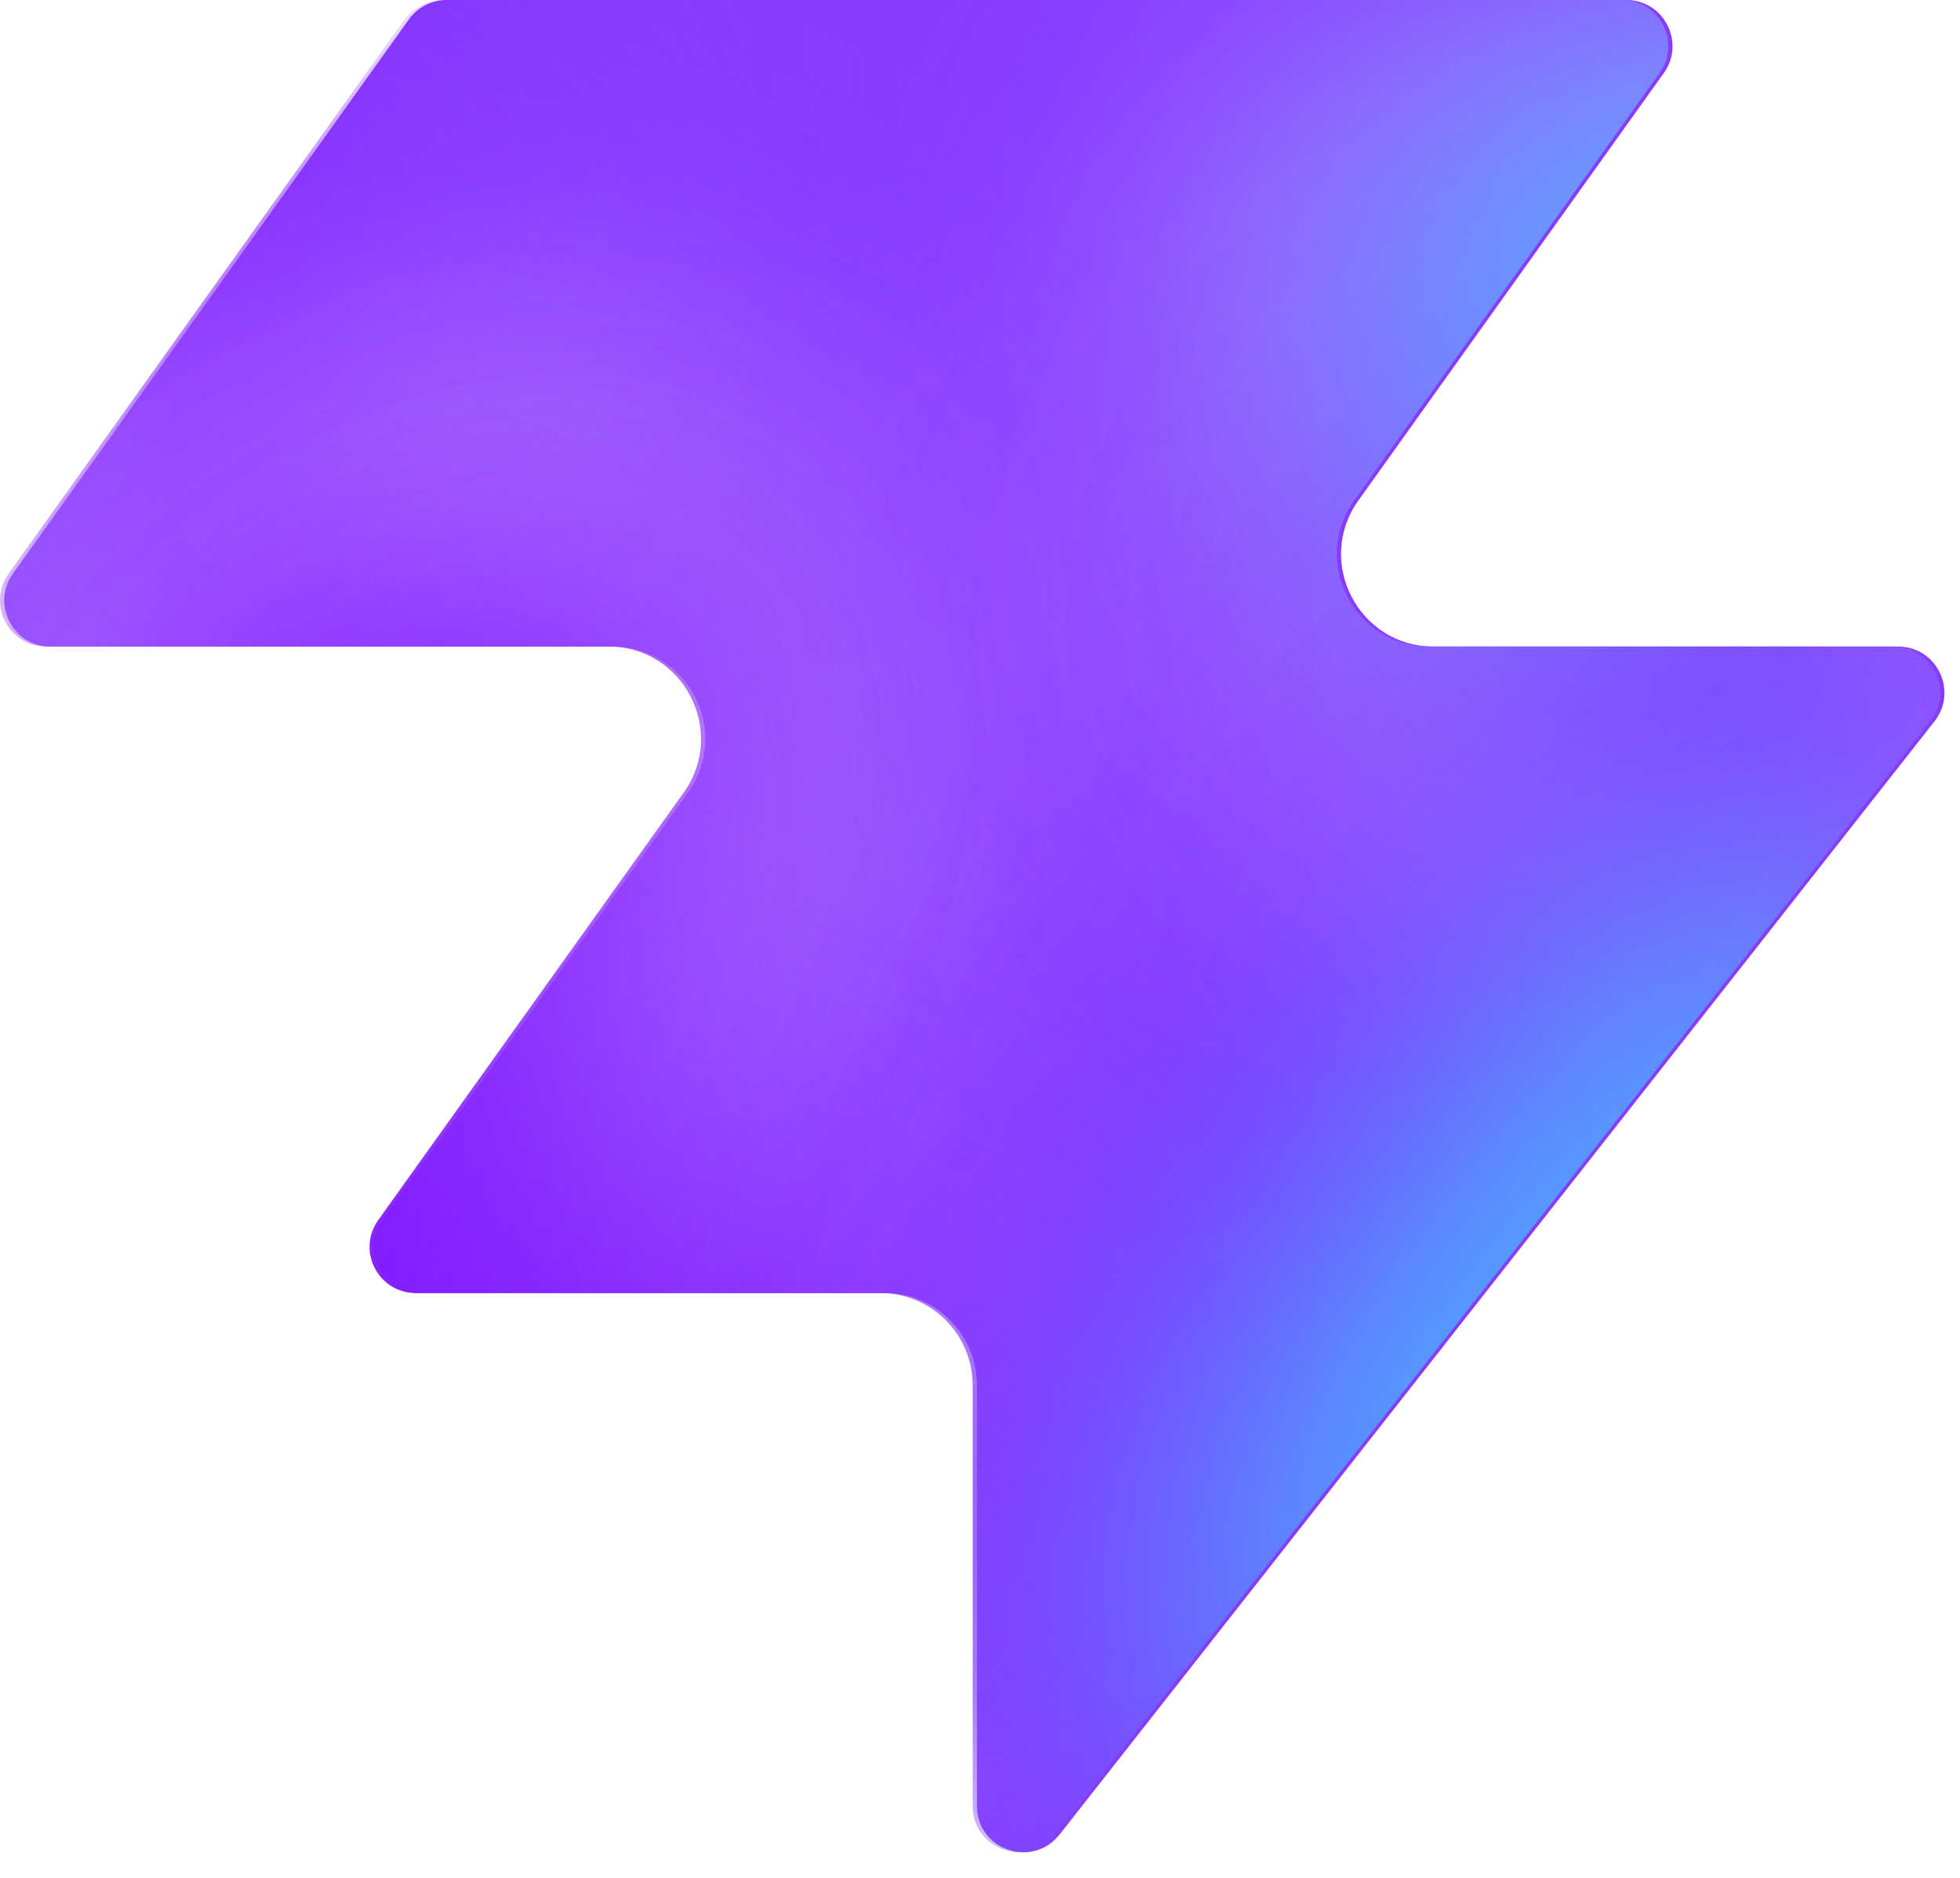
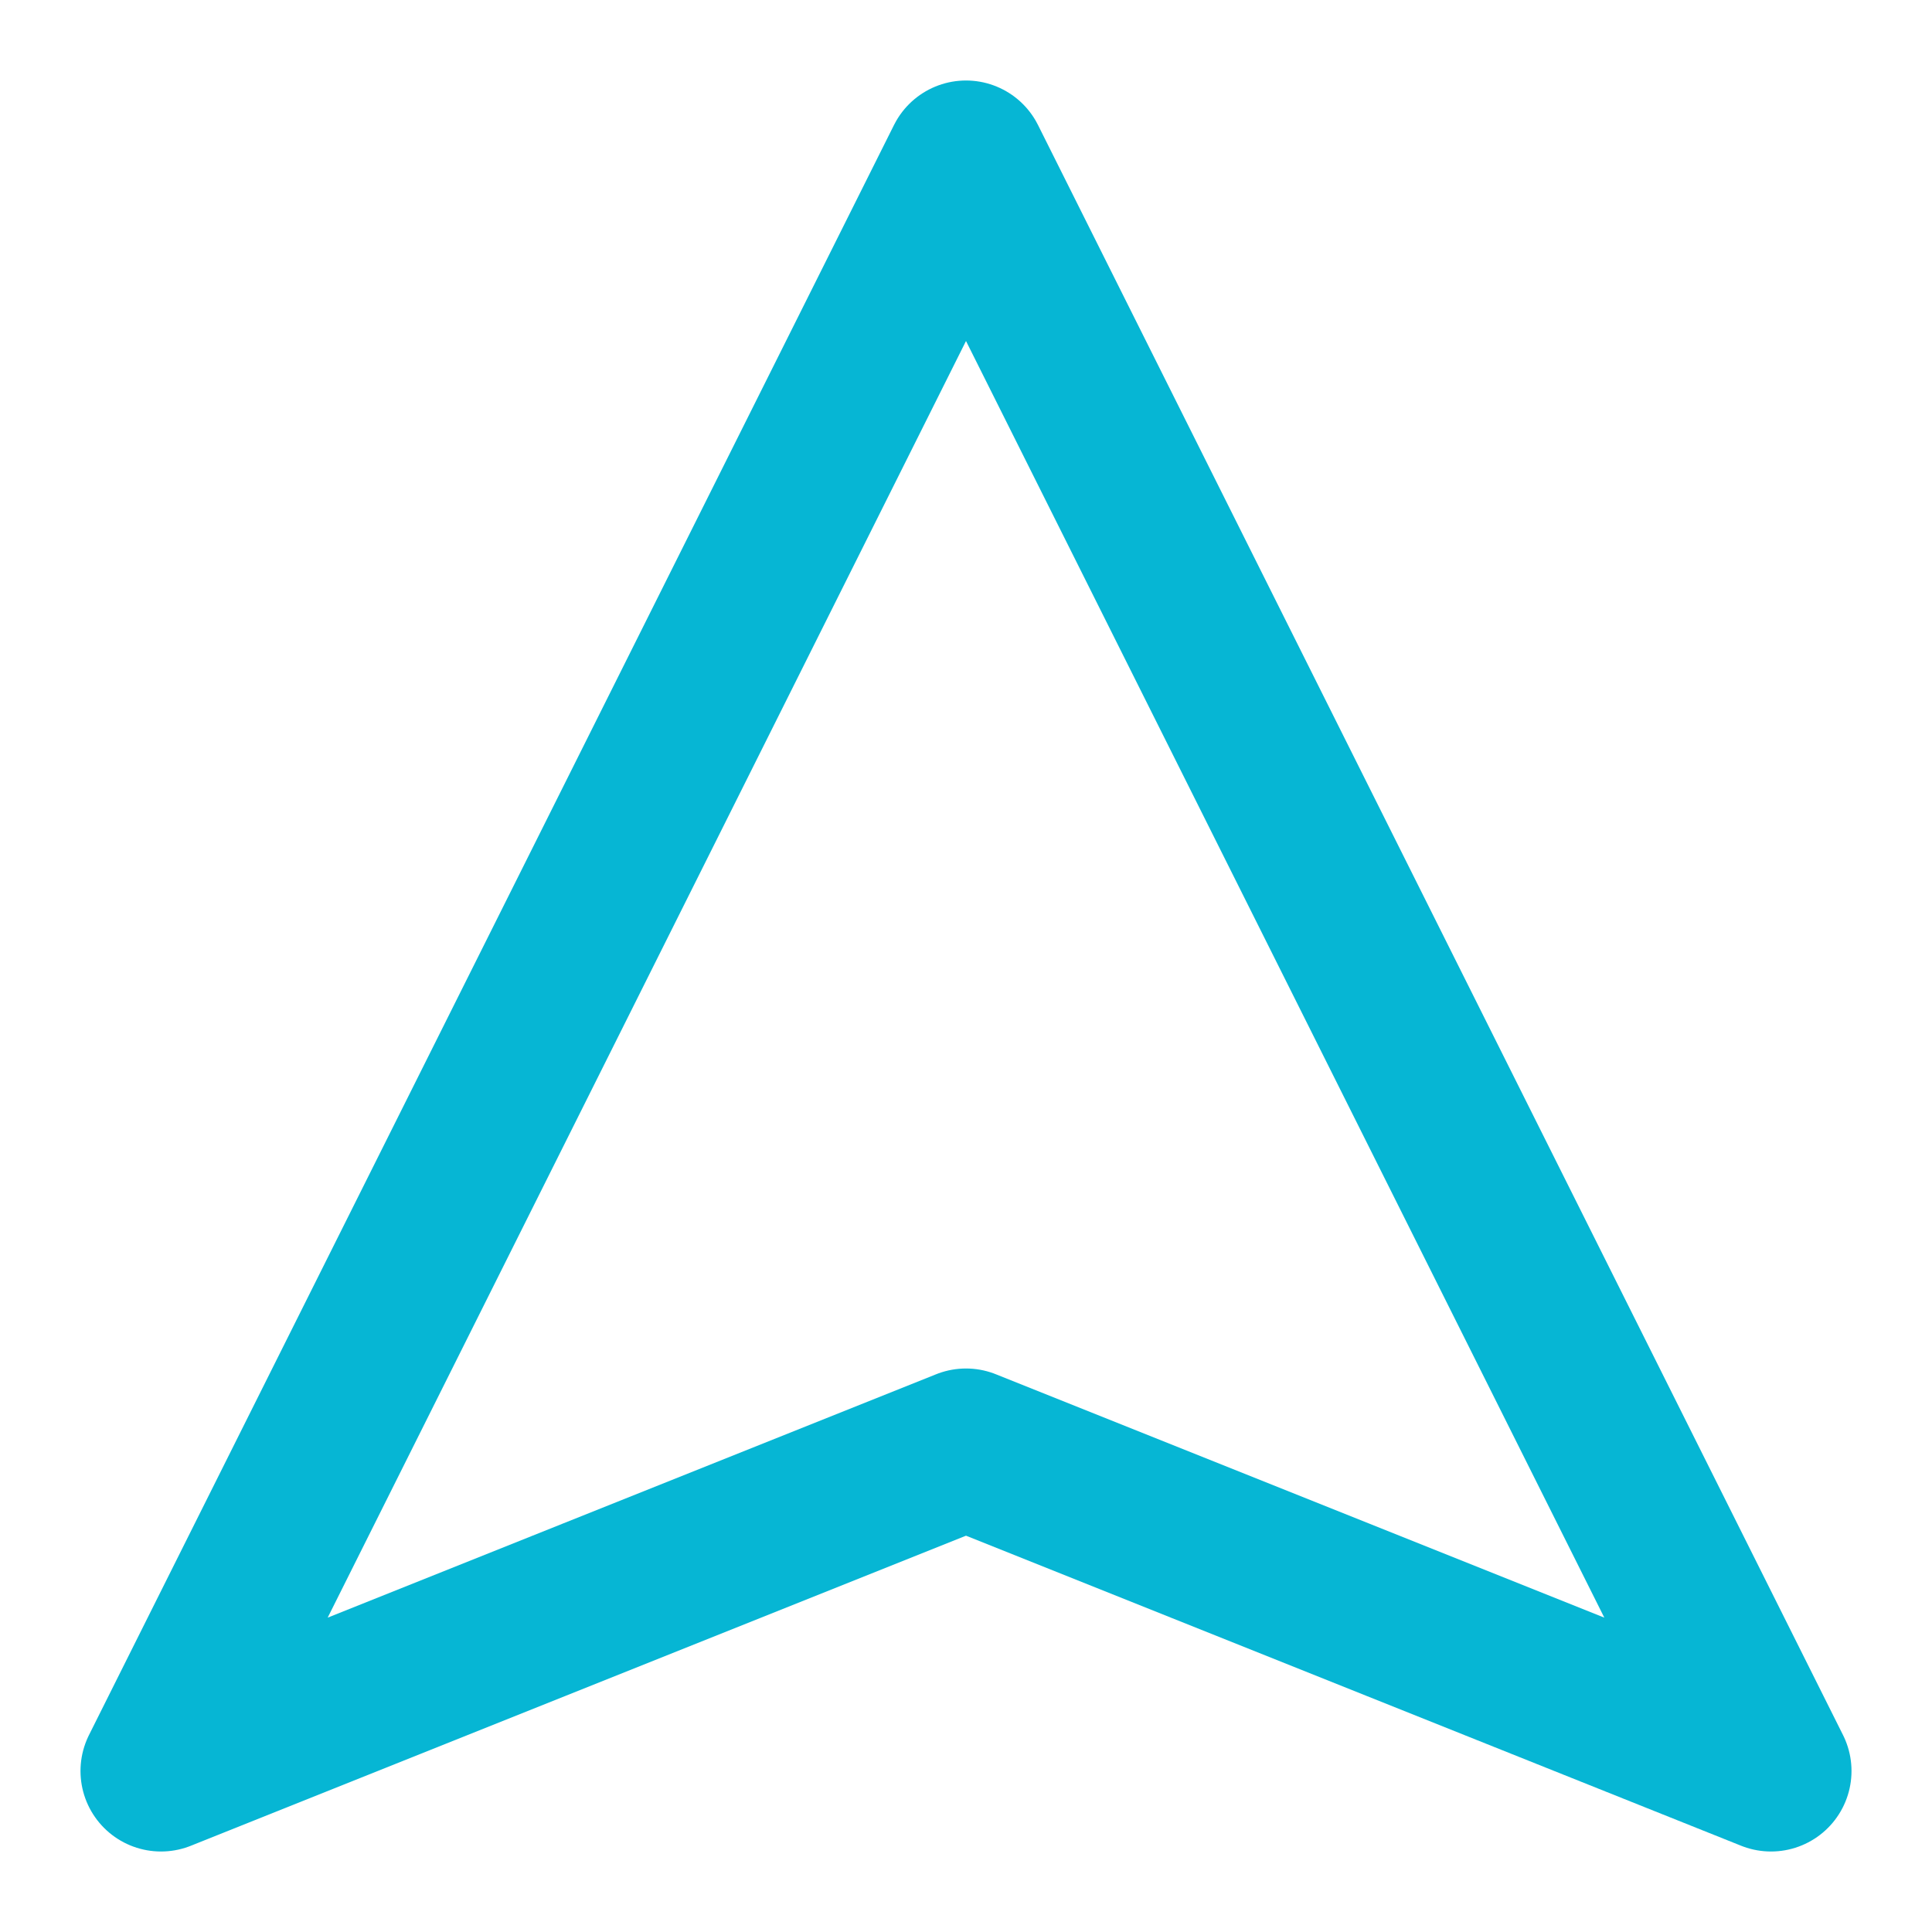
- <svg xmlns="http://www.w3.org/2000/svg" width="48" height="46" fill="none" viewBox="0 0 48 46">
-   <path fill="#863bff" d="M25.946 44.938c-.664.845-2.021.375-2.021-.698V33.937a2.26 2.26 0 0 0-2.262-2.262H10.287c-.92 0-1.456-1.04-.92-1.788l7.48-10.471c1.07-1.497 0-3.578-1.842-3.578H1.237c-.92 0-1.456-1.04-.92-1.788L10.013.474c.214-.297.556-.474.92-.474h28.894c.92 0 1.456 1.04.92 1.788l-7.48 10.471c-1.07 1.498 0 3.579 1.842 3.579h11.377c.943 0 1.473 1.088.89 1.83L25.947 44.94z" style="fill:#863bff;fill:color(display-p3 .525 .23 1);fill-opacity:1" />
-   <mask id="a" width="48" height="46" x="0" y="0" maskUnits="userSpaceOnUse" style="mask-type:alpha">
-     <path fill="#000" d="M25.842 44.938c-.664.844-2.021.375-2.021-.698V33.937a2.26 2.26 0 0 0-2.262-2.262H10.183c-.92 0-1.456-1.04-.92-1.788l7.48-10.471c1.07-1.498 0-3.579-1.842-3.579H1.133c-.92 0-1.456-1.04-.92-1.787L9.91.473c.214-.297.556-.474.92-.474h28.894c.92 0 1.456 1.04.92 1.788l-7.48 10.471c-1.07 1.498 0 3.578 1.842 3.578h11.377c.943 0 1.473 1.088.89 1.832L25.843 44.94z" style="fill:#000;fill-opacity:1" />
-   </mask>
-   <g mask="url(#a)">
-     <g filter="url(#b)">
-       <ellipse cx="5.508" cy="14.704" fill="#ede6ff" rx="5.508" ry="14.704" style="fill:#ede6ff;fill:color(display-p3 .927 .903 1);fill-opacity:1" transform="matrix(.00324 1 1 -.00324 -4.47 31.516)" />
-     </g>
-     <g filter="url(#c)">
-       <ellipse cx="10.399" cy="29.851" fill="#ede6ff" rx="10.399" ry="29.851" style="fill:#ede6ff;fill:color(display-p3 .927 .903 1);fill-opacity:1" transform="matrix(.00324 1 1 -.00324 -39.328 7.883)" />
-     </g>
-     <g filter="url(#d)">
-       <ellipse cx="5.508" cy="30.487" fill="#7e14ff" rx="5.508" ry="30.487" style="fill:#7e14ff;fill:color(display-p3 .492 .077 1);fill-opacity:1" transform="rotate(89.814 -25.913 -14.639)scale(1 -1)" />
-     </g>
-     <g filter="url(#e)">
-       <ellipse cx="5.508" cy="30.599" fill="#7e14ff" rx="5.508" ry="30.599" style="fill:#7e14ff;fill:color(display-p3 .492 .077 1);fill-opacity:1" transform="rotate(89.814 -32.644 -3.334)scale(1 -1)" />
-     </g>
-     <g filter="url(#f)">
-       <ellipse cx="5.508" cy="30.599" fill="#7e14ff" rx="5.508" ry="30.599" style="fill:#7e14ff;fill:color(display-p3 .492 .077 1);fill-opacity:1" transform="matrix(.00324 1 1 -.00324 -34.34 30.47)" />
-     </g>
-     <g filter="url(#g)">
-       <ellipse cx="14.072" cy="22.078" fill="#ede6ff" rx="14.072" ry="22.078" style="fill:#ede6ff;fill:color(display-p3 .927 .903 1);fill-opacity:1" transform="rotate(93.35 24.506 48.493)scale(-1 1)" />
-     </g>
-     <g filter="url(#h)">
-       <ellipse cx="3.47" cy="21.501" fill="#7e14ff" rx="3.47" ry="21.501" style="fill:#7e14ff;fill:color(display-p3 .492 .077 1);fill-opacity:1" transform="rotate(89.009 28.708 47.59)scale(-1 1)" />
-     </g>
-     <g filter="url(#i)">
-       <ellipse cx="3.47" cy="21.501" fill="#7e14ff" rx="3.47" ry="21.501" style="fill:#7e14ff;fill:color(display-p3 .492 .077 1);fill-opacity:1" transform="rotate(89.009 28.708 47.59)scale(-1 1)" />
-     </g>
-     <g filter="url(#j)">
-       <ellipse cx=".387" cy="8.972" fill="#7e14ff" rx="4.407" ry="29.108" style="fill:#7e14ff;fill:color(display-p3 .492 .077 1);fill-opacity:1" transform="rotate(39.51 .387 8.972)" />
-     </g>
-     <g filter="url(#k)">
-       <ellipse cx="47.523" cy="-6.092" fill="#7e14ff" rx="4.407" ry="29.108" style="fill:#7e14ff;fill:color(display-p3 .492 .077 1);fill-opacity:1" transform="rotate(37.892 47.523 -6.092)" />
-     </g>
-     <g filter="url(#l)">
-       <ellipse cx="41.412" cy="6.333" fill="#47bfff" rx="5.971" ry="9.665" style="fill:#47bfff;fill:color(display-p3 .28 .748 1);fill-opacity:1" transform="rotate(37.892 41.412 6.333)" />
-     </g>
-     <g filter="url(#m)">
-       <ellipse cx="-1.879" cy="38.332" fill="#7e14ff" rx="4.407" ry="29.108" style="fill:#7e14ff;fill:color(display-p3 .492 .077 1);fill-opacity:1" transform="rotate(37.892 -1.88 38.332)" />
-     </g>
-     <g filter="url(#n)">
-       <ellipse cx="-1.879" cy="38.332" fill="#7e14ff" rx="4.407" ry="29.108" style="fill:#7e14ff;fill:color(display-p3 .492 .077 1);fill-opacity:1" transform="rotate(37.892 -1.88 38.332)" />
-     </g>
-     <g filter="url(#o)">
-       <ellipse cx="35.651" cy="29.907" fill="#7e14ff" rx="4.407" ry="29.108" style="fill:#7e14ff;fill:color(display-p3 .492 .077 1);fill-opacity:1" transform="rotate(37.892 35.651 29.907)" />
-     </g>
-     <g filter="url(#p)">
-       <ellipse cx="38.418" cy="32.4" fill="#47bfff" rx="5.971" ry="15.297" style="fill:#47bfff;fill:color(display-p3 .28 .748 1);fill-opacity:1" transform="rotate(37.892 38.418 32.4)" />
-     </g>
-   </g>
-   <defs>
-     <filter id="b" width="60.045" height="41.654" x="-19.77" y="16.149" color-interpolation-filters="sRGB" filterUnits="userSpaceOnUse">
-       <feFlood flood-opacity="0" result="BackgroundImageFix" />
-       <feBlend in="SourceGraphic" in2="BackgroundImageFix" result="shape" />
-       <feGaussianBlur result="effect1_foregroundBlur_2002_17158" stdDeviation="7.659" />
-     </filter>
-     <filter id="c" width="90.34" height="51.437" x="-54.613" y="-7.533" color-interpolation-filters="sRGB" filterUnits="userSpaceOnUse">
-       <feFlood flood-opacity="0" result="BackgroundImageFix" />
-       <feBlend in="SourceGraphic" in2="BackgroundImageFix" result="shape" />
-       <feGaussianBlur result="effect1_foregroundBlur_2002_17158" stdDeviation="7.659" />
-     </filter>
-     <filter id="d" width="79.355" height="29.4" x="-49.64" y="2.03" color-interpolation-filters="sRGB" filterUnits="userSpaceOnUse">
-       <feFlood flood-opacity="0" result="BackgroundImageFix" />
-       <feBlend in="SourceGraphic" in2="BackgroundImageFix" result="shape" />
-       <feGaussianBlur result="effect1_foregroundBlur_2002_17158" stdDeviation="4.596" />
-     </filter>
-     <filter id="e" width="79.579" height="29.4" x="-45.045" y="20.029" color-interpolation-filters="sRGB" filterUnits="userSpaceOnUse">
-       <feFlood flood-opacity="0" result="BackgroundImageFix" />
-       <feBlend in="SourceGraphic" in2="BackgroundImageFix" result="shape" />
-       <feGaussianBlur result="effect1_foregroundBlur_2002_17158" stdDeviation="4.596" />
-     </filter>
-     <filter id="f" width="79.579" height="29.4" x="-43.513" y="21.178" color-interpolation-filters="sRGB" filterUnits="userSpaceOnUse">
-       <feFlood flood-opacity="0" result="BackgroundImageFix" />
-       <feBlend in="SourceGraphic" in2="BackgroundImageFix" result="shape" />
-       <feGaussianBlur result="effect1_foregroundBlur_2002_17158" stdDeviation="4.596" />
-     </filter>
-     <filter id="g" width="74.749" height="58.852" x="15.756" y="-17.901" color-interpolation-filters="sRGB" filterUnits="userSpaceOnUse">
-       <feFlood flood-opacity="0" result="BackgroundImageFix" />
-       <feBlend in="SourceGraphic" in2="BackgroundImageFix" result="shape" />
-       <feGaussianBlur result="effect1_foregroundBlur_2002_17158" stdDeviation="7.659" />
-     </filter>
-     <filter id="h" width="61.377" height="25.362" x="23.548" y="2.284" color-interpolation-filters="sRGB" filterUnits="userSpaceOnUse">
-       <feFlood flood-opacity="0" result="BackgroundImageFix" />
-       <feBlend in="SourceGraphic" in2="BackgroundImageFix" result="shape" />
-       <feGaussianBlur result="effect1_foregroundBlur_2002_17158" stdDeviation="4.596" />
-     </filter>
-     <filter id="i" width="61.377" height="25.362" x="23.548" y="2.284" color-interpolation-filters="sRGB" filterUnits="userSpaceOnUse">
-       <feFlood flood-opacity="0" result="BackgroundImageFix" />
-       <feBlend in="SourceGraphic" in2="BackgroundImageFix" result="shape" />
-       <feGaussianBlur result="effect1_foregroundBlur_2002_17158" stdDeviation="4.596" />
-     </filter>
-     <filter id="j" width="56.045" height="63.649" x="-27.636" y="-22.853" color-interpolation-filters="sRGB" filterUnits="userSpaceOnUse">
-       <feFlood flood-opacity="0" result="BackgroundImageFix" />
-       <feBlend in="SourceGraphic" in2="BackgroundImageFix" result="shape" />
-       <feGaussianBlur result="effect1_foregroundBlur_2002_17158" stdDeviation="4.596" />
-     </filter>
-     <filter id="k" width="54.814" height="64.646" x="20.116" y="-38.415" color-interpolation-filters="sRGB" filterUnits="userSpaceOnUse">
-       <feFlood flood-opacity="0" result="BackgroundImageFix" />
-       <feBlend in="SourceGraphic" in2="BackgroundImageFix" result="shape" />
-       <feGaussianBlur result="effect1_foregroundBlur_2002_17158" stdDeviation="4.596" />
-     </filter>
-     <filter id="l" width="33.541" height="35.313" x="24.641" y="-11.323" color-interpolation-filters="sRGB" filterUnits="userSpaceOnUse">
-       <feFlood flood-opacity="0" result="BackgroundImageFix" />
-       <feBlend in="SourceGraphic" in2="BackgroundImageFix" result="shape" />
-       <feGaussianBlur result="effect1_foregroundBlur_2002_17158" stdDeviation="4.596" />
-     </filter>
-     <filter id="m" width="54.814" height="64.646" x="-29.286" y="6.009" color-interpolation-filters="sRGB" filterUnits="userSpaceOnUse">
-       <feFlood flood-opacity="0" result="BackgroundImageFix" />
-       <feBlend in="SourceGraphic" in2="BackgroundImageFix" result="shape" />
-       <feGaussianBlur result="effect1_foregroundBlur_2002_17158" stdDeviation="4.596" />
-     </filter>
-     <filter id="n" width="54.814" height="64.646" x="-29.286" y="6.009" color-interpolation-filters="sRGB" filterUnits="userSpaceOnUse">
-       <feFlood flood-opacity="0" result="BackgroundImageFix" />
-       <feBlend in="SourceGraphic" in2="BackgroundImageFix" result="shape" />
-       <feGaussianBlur result="effect1_foregroundBlur_2002_17158" stdDeviation="4.596" />
-     </filter>
-     <filter id="o" width="54.814" height="64.646" x="8.244" y="-2.416" color-interpolation-filters="sRGB" filterUnits="userSpaceOnUse">
-       <feFlood flood-opacity="0" result="BackgroundImageFix" />
-       <feBlend in="SourceGraphic" in2="BackgroundImageFix" result="shape" />
-       <feGaussianBlur result="effect1_foregroundBlur_2002_17158" stdDeviation="4.596" />
-     </filter>
-     <filter id="p" width="39.409" height="43.623" x="18.713" y="10.588" color-interpolation-filters="sRGB" filterUnits="userSpaceOnUse">
-       <feFlood flood-opacity="0" result="BackgroundImageFix" />
-       <feBlend in="SourceGraphic" in2="BackgroundImageFix" result="shape" />
-       <feGaussianBlur result="effect1_foregroundBlur_2002_17158" stdDeviation="4.596" />
-     </filter>
-   </defs>
+ <svg xmlns="http://www.w3.org/2000/svg" width="24" height="24" viewBox="0 0 24 24" fill="none" stroke="#06b6d4" stroke-width="2" stroke-linecap="round" stroke-linejoin="round">
+   <path d="M2 22 12 2l10 20-10-4z" />
</svg>
